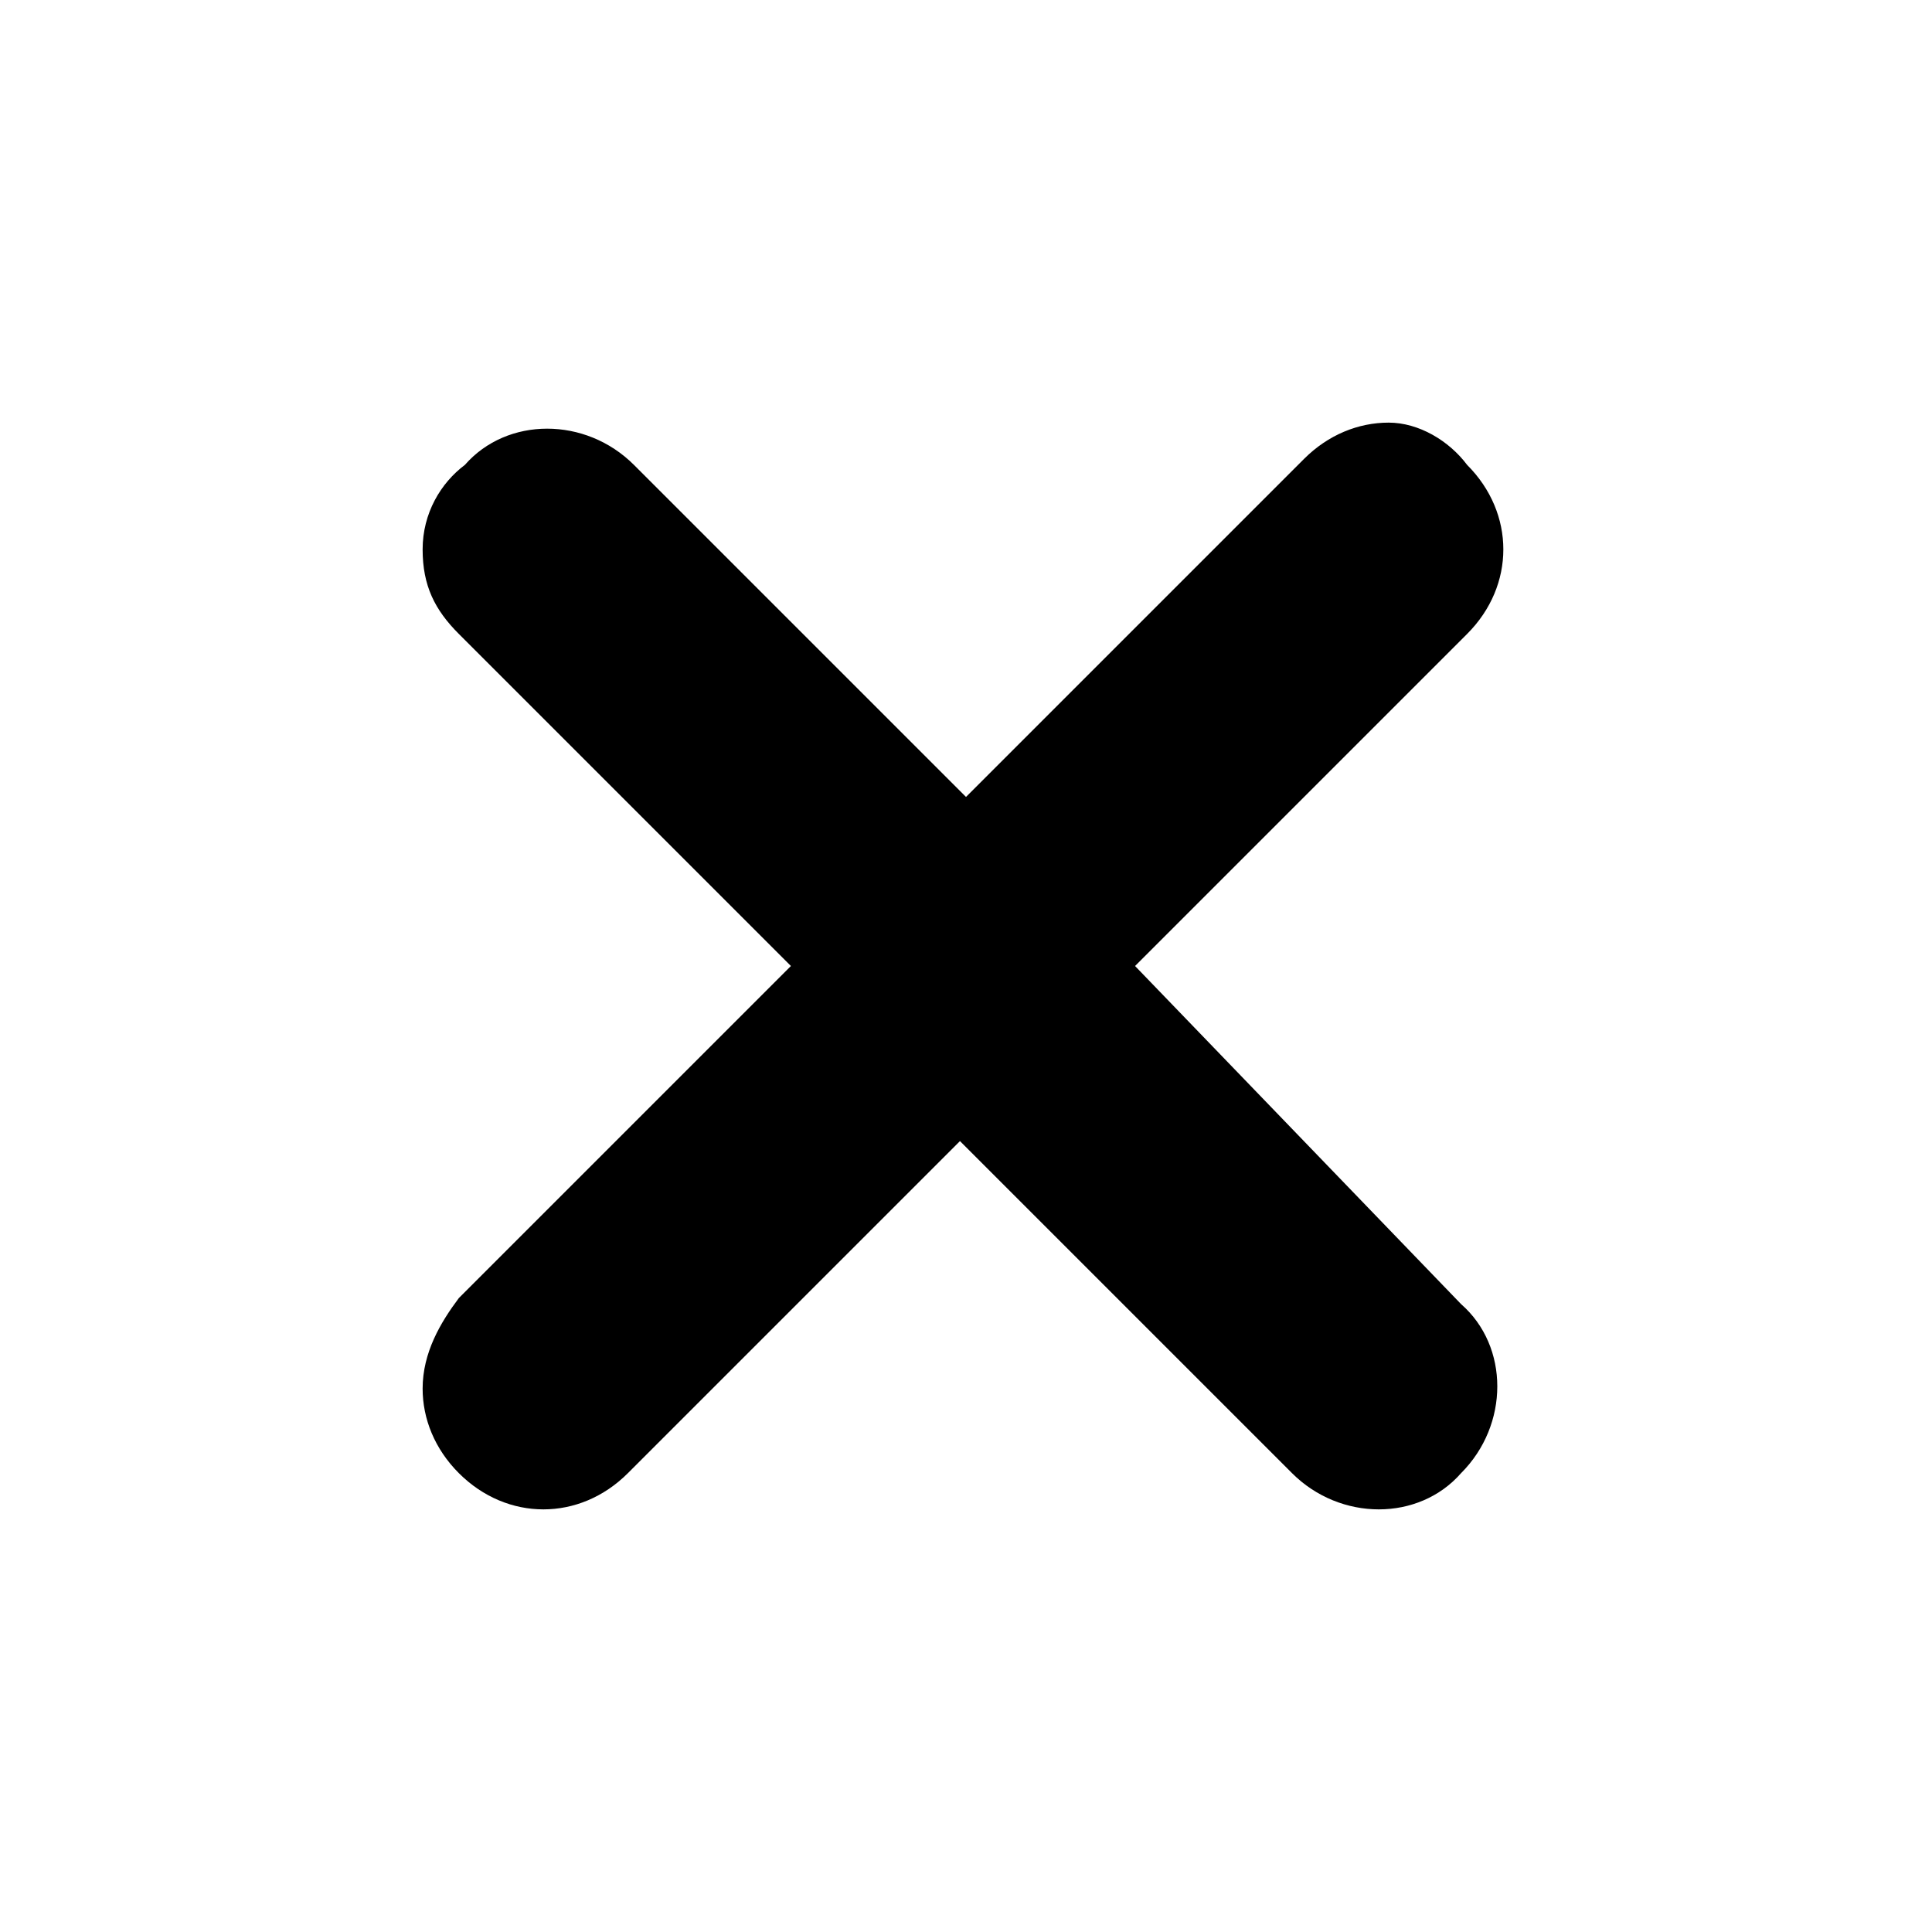
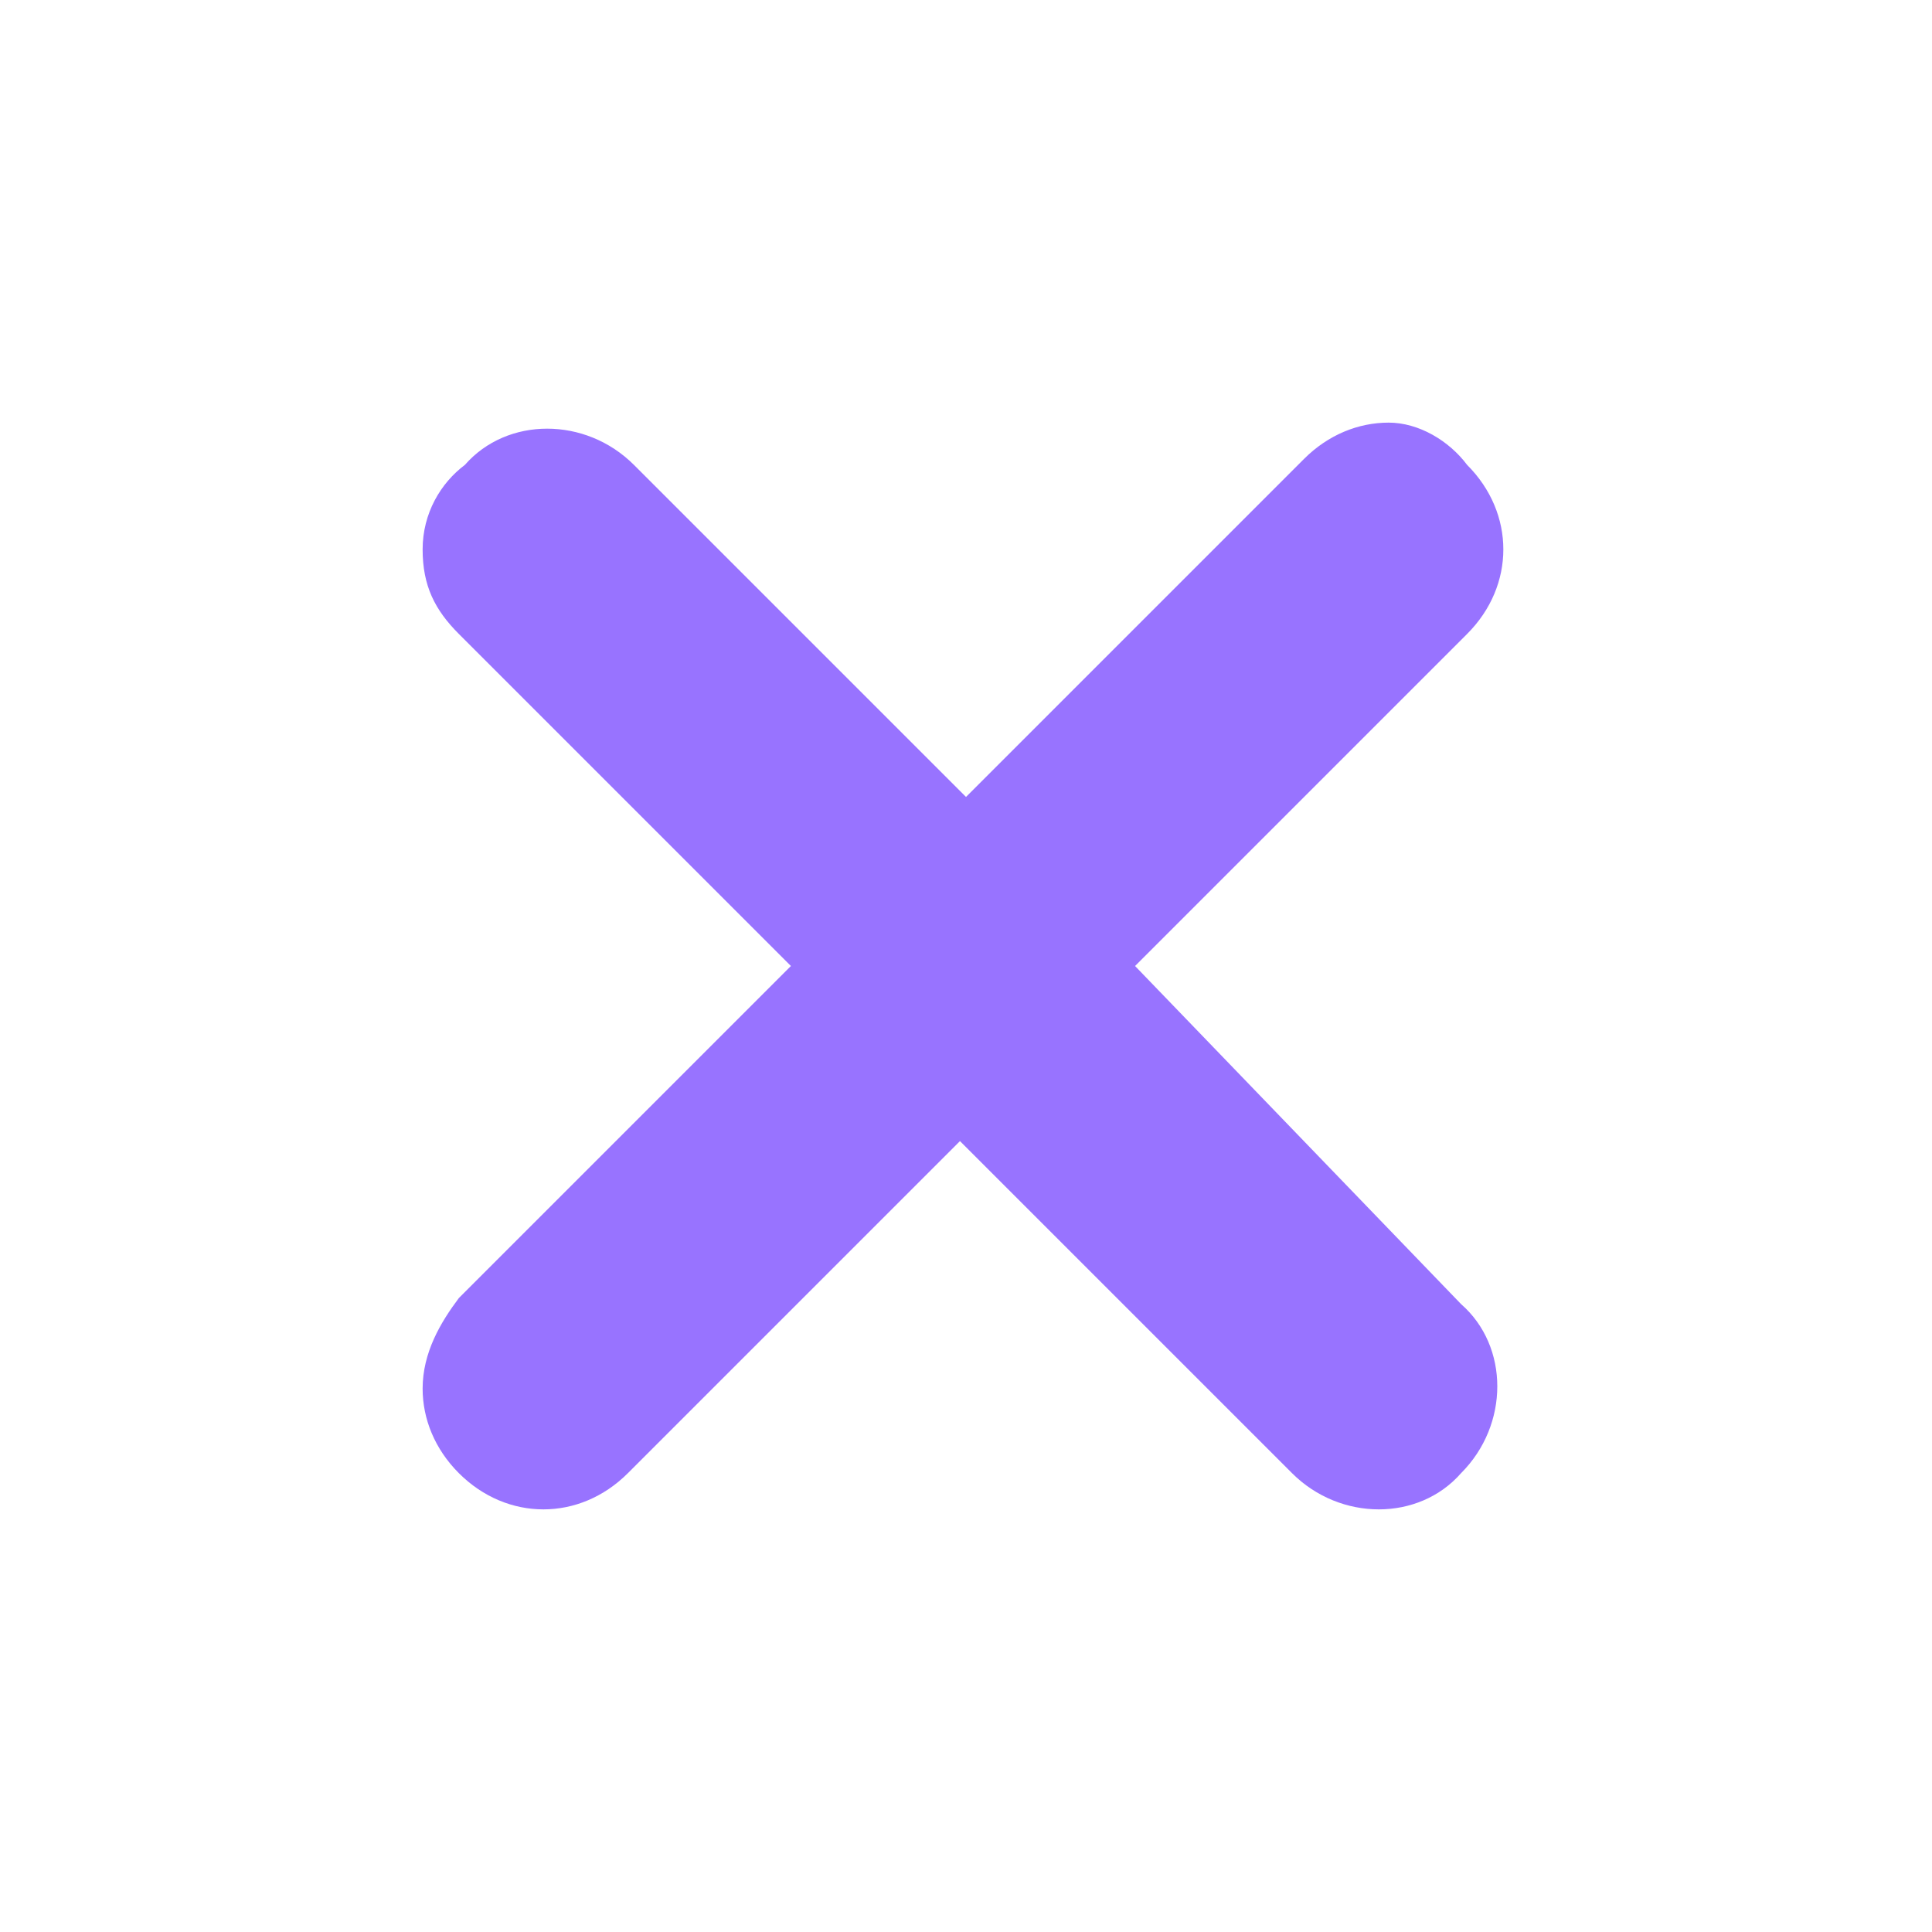
- <svg xmlns="http://www.w3.org/2000/svg" fill="#000000" width="800px" height="800px" viewBox="0 0 32 32">
+ <svg xmlns="http://www.w3.org/2000/svg" fill="#9873FF" width="800px" height="800px" viewBox="0 0 32 32">
  <path d="M18.8,16l5.5-5.5c0.8-0.8,0.8-2,0-2.8l0,0C24,7.3,23.5,7,23,7c-0.5,0-1,0.2-1.4,0.6L16,13.2l-5.5-5.5  c-0.8-0.8-2.1-0.8-2.8,0C7.3,8,7,8.5,7,9.1s0.2,1,0.6,1.4l5.5,5.5l-5.5,5.5C7.3,21.9,7,22.4,7,23c0,0.5,0.2,1,0.6,1.4  C8,24.8,8.5,25,9,25c0.5,0,1-0.2,1.4-0.6l5.5-5.5l5.5,5.5c0.8,0.8,2.1,0.8,2.8,0c0.8-0.8,0.8-2.1,0-2.8L18.8,16z" />
</svg>
